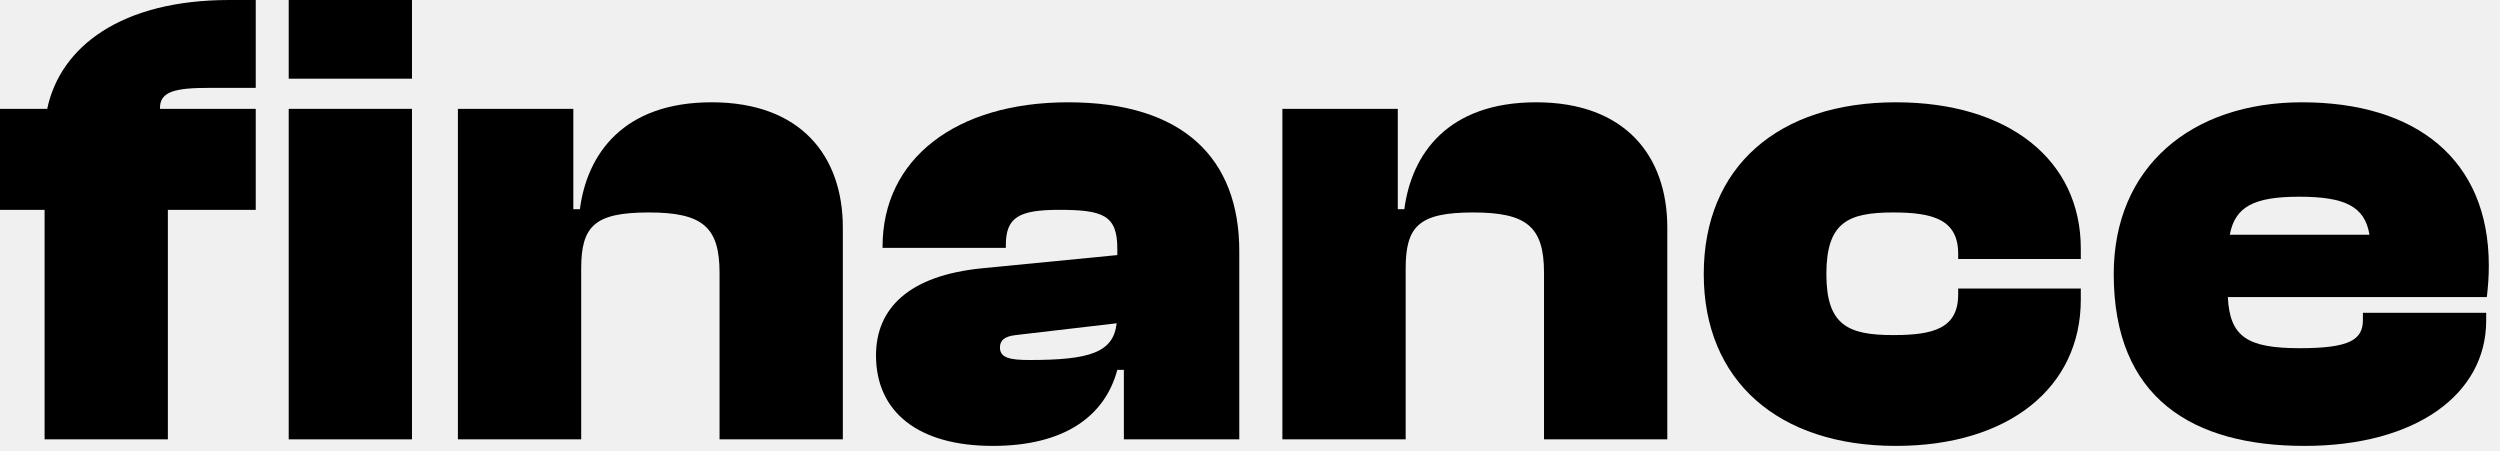
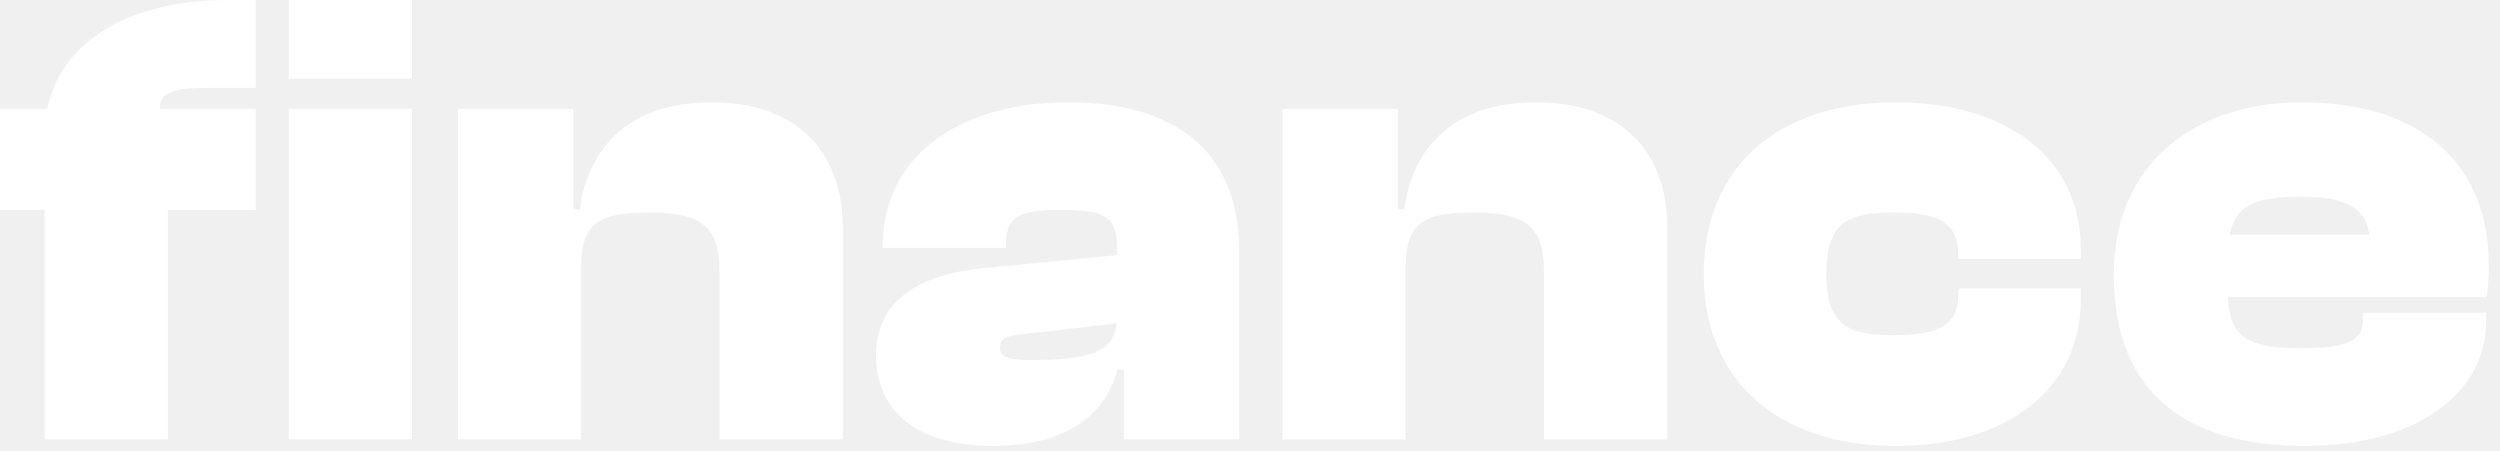
<svg xmlns="http://www.w3.org/2000/svg" fill="none" height="22" viewBox="0 0 122 22" width="122">
-   <g fill="currentColor">
+   <g fill="#fff">
    <path d="m8.192 21.44h-6.016v-11.2h-2.176v-4.928h2.304c.64-3.04 3.616-5.312 8.896-5.312h1.28v4.288h-2.24c-1.664 0-2.464.16-2.432 1.024h4.672v4.928h-4.288z" />
    <path d="m20.105 3.84h-6.016v-3.84h6.016zm0 17.6h-6.016v-16.128h6.016z" />
    <path d="m28.362 21.44h-6.016v-16.128h5.632v4.896h.32c.352-2.688 2.112-5.216 6.432-5.216 4.352 0 6.4 2.624 6.4 6.112v10.336h-6.016v-8.128c0-2.24-.832-2.944-3.456-2.944-2.656 0-3.296.672-3.296 2.752z" />
    <path d="m48.445 21.76c-3.648 0-5.696-1.664-5.696-4.416 0-2.272 1.568-3.904 5.216-4.256l6.56-.64v-.32c0-1.632-.704-1.888-2.848-1.888-1.984 0-2.592.384-2.592 1.728v.128h-6.016v-.064c0-4.288 3.584-7.04 9.056-7.04 5.632 0 8.352 2.752 8.352 7.264v9.184h-5.632v-3.392h-.32c-.608 2.272-2.592 3.712-6.08 3.712zm.352-4.8c0 .512.512.608 1.44.608 2.912 0 4.096-.352 4.256-1.792l-4.928.576c-.544.064-.768.256-.768.608z" />
    <path d="m68.596 21.44h-6.016v-16.128h5.632v4.896h.32c.352-2.688 2.112-5.216 6.432-5.216 4.352 0 6.4 2.624 6.4 6.112v10.336h-6.016v-8.128c0-2.24-.832-2.944-3.456-2.944-2.656 0-3.296.672-3.296 2.752z" />
    <path d="m92.519 21.76c-5.728 0-9.376-3.168-9.376-8.384 0-5.248 3.648-8.384 9.376-8.384 5.504 0 9.024 2.816 9.024 7.136v.512h-5.984v-.256c0-1.664-1.216-2.016-3.168-2.016-2.208 0-3.264.48-3.264 3.008 0 2.496 1.056 2.976 3.264 2.976 1.952 0 3.168-.32 3.168-1.984v-.288h5.984v.544c0 4.288-3.519 7.136-9.024 7.136z" />
    <path d="m112.462 21.76c-5.472 0-9.312-2.336-9.312-8.384 0-5.248 3.808-8.384 9.184-8.384 5.568 0 9.12 2.784 9.12 7.968 0 .544-.032.96-.096 1.536h-12.64c.096 1.952.96 2.496 3.52 2.496 2.432 0 3.072-.416 3.072-1.376v-.352h6.016v.384c0 3.584-3.424 6.112-8.864 6.112zm-.256-12.16c-2.208 0-3.136.48-3.392 1.856h6.816c-.224-1.376-1.184-1.856-3.424-1.856z" />
  </g>
</svg>
